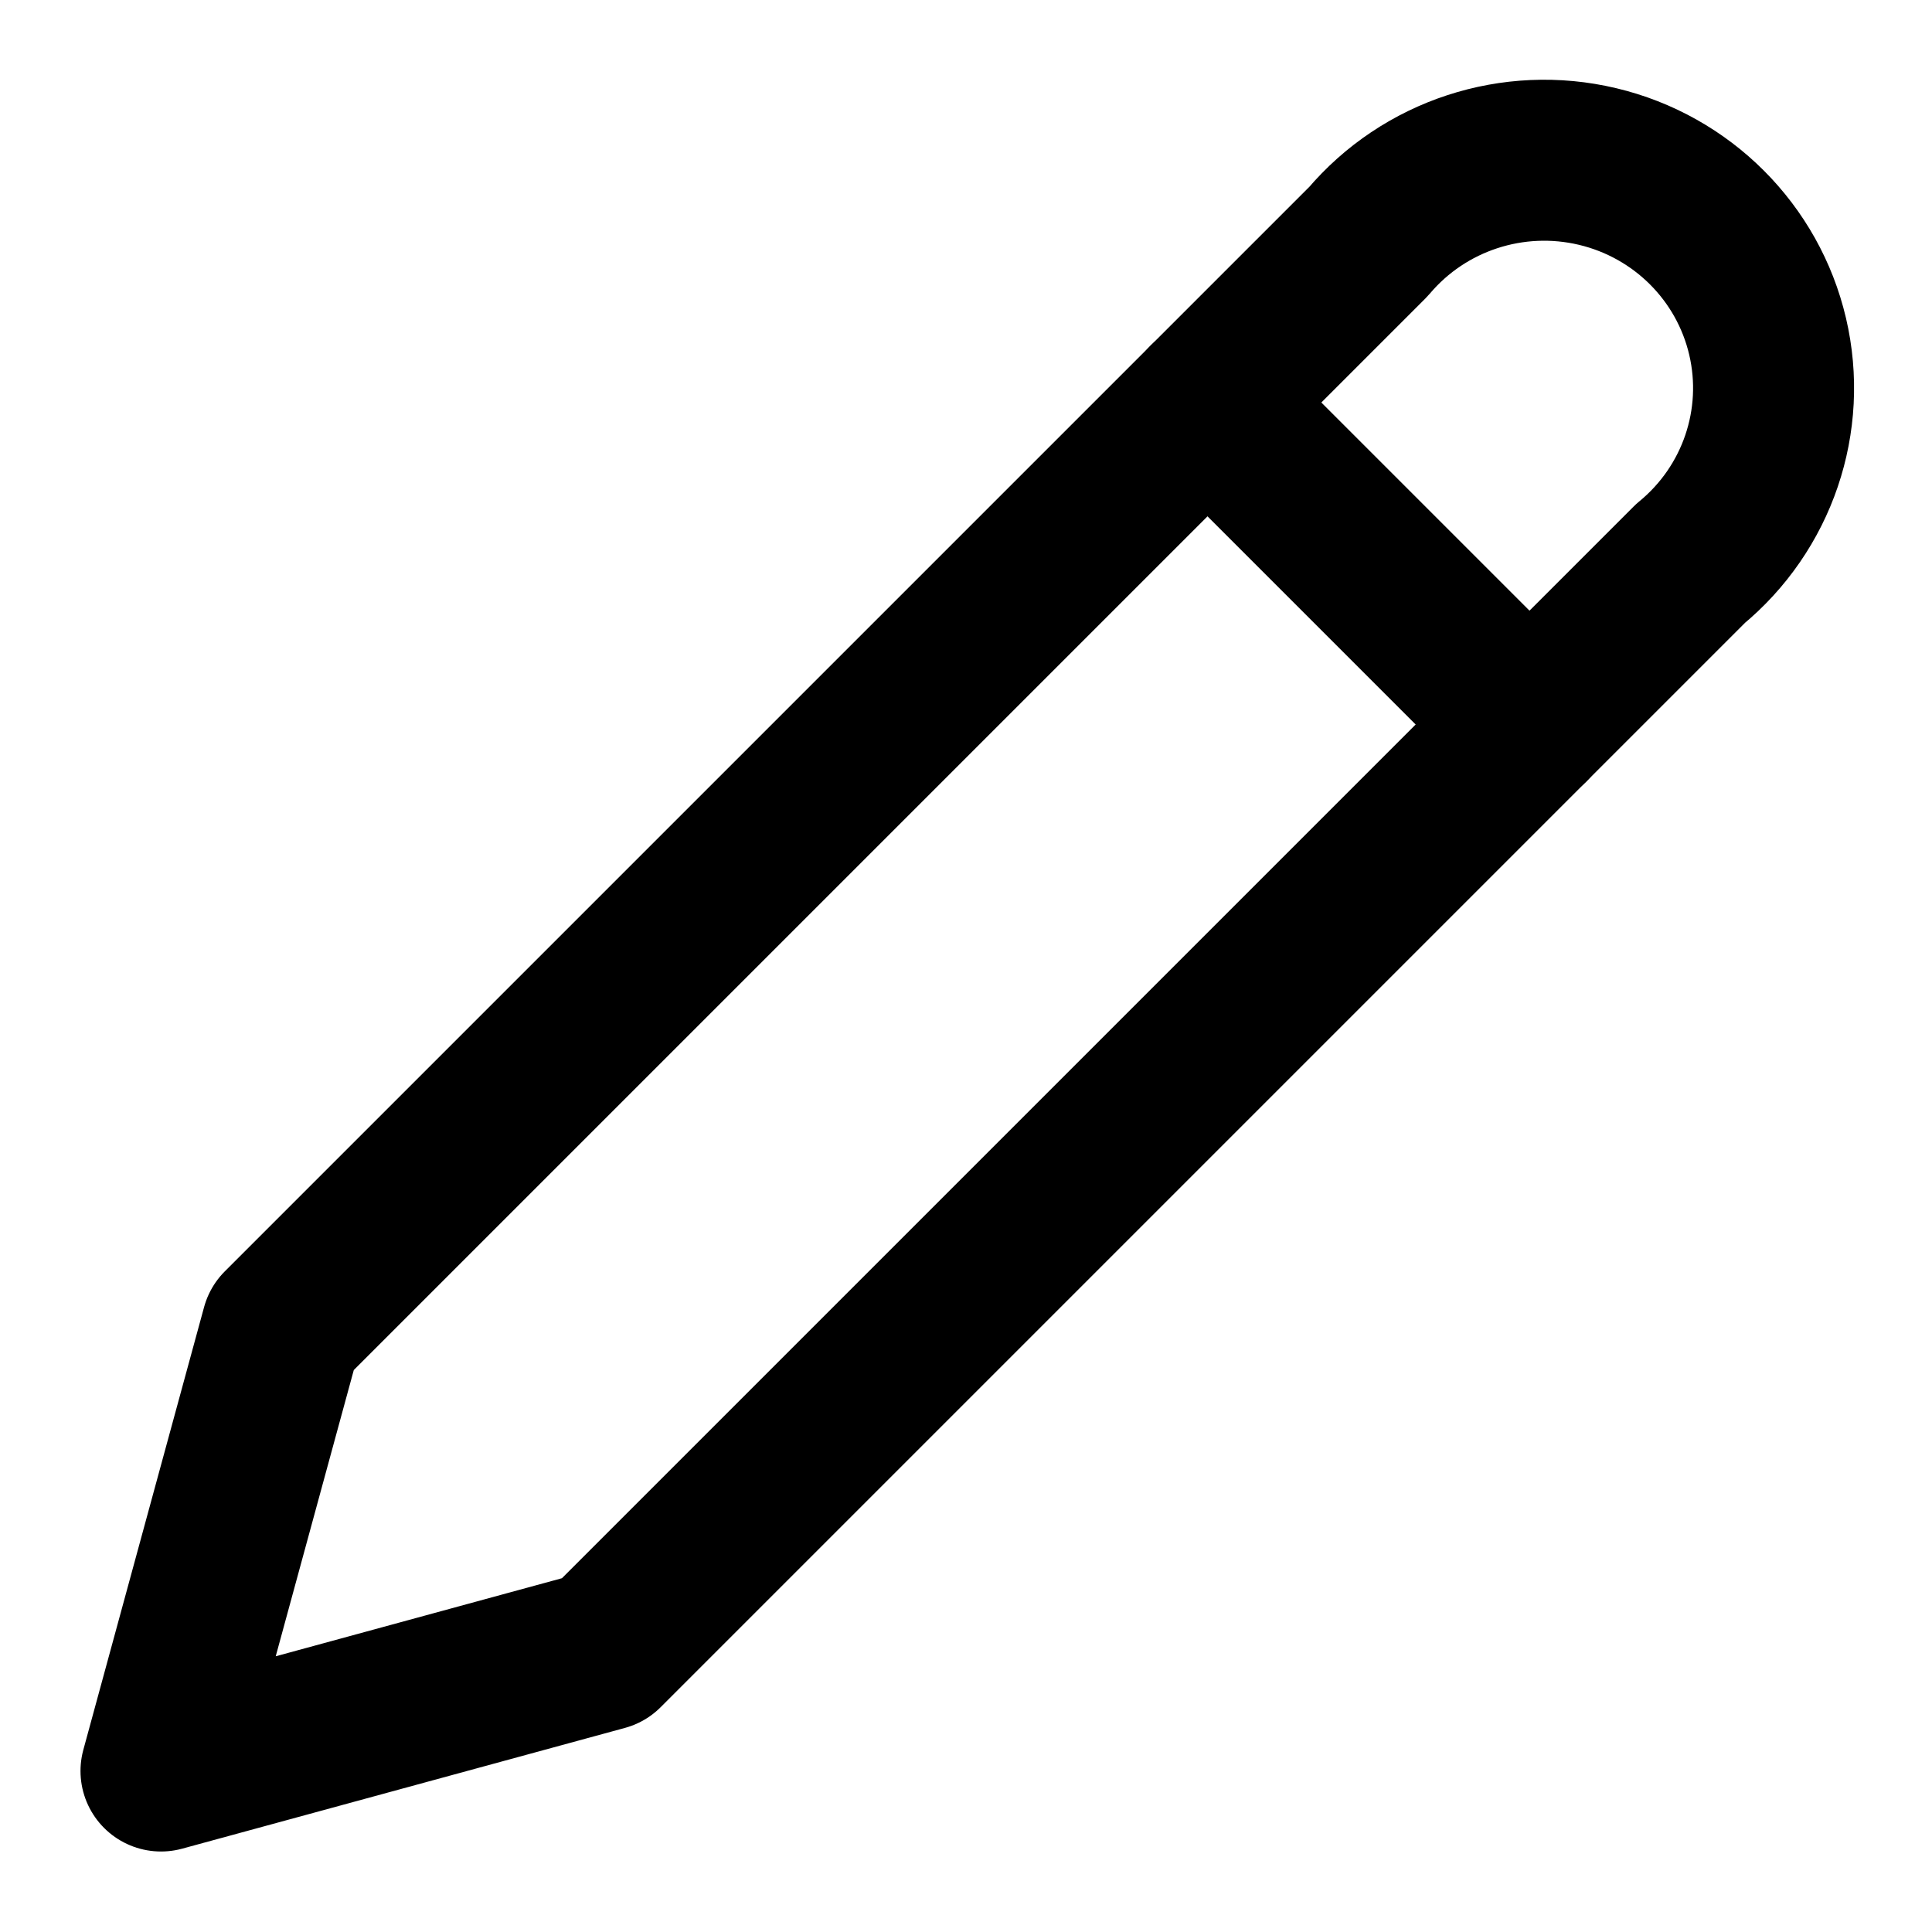
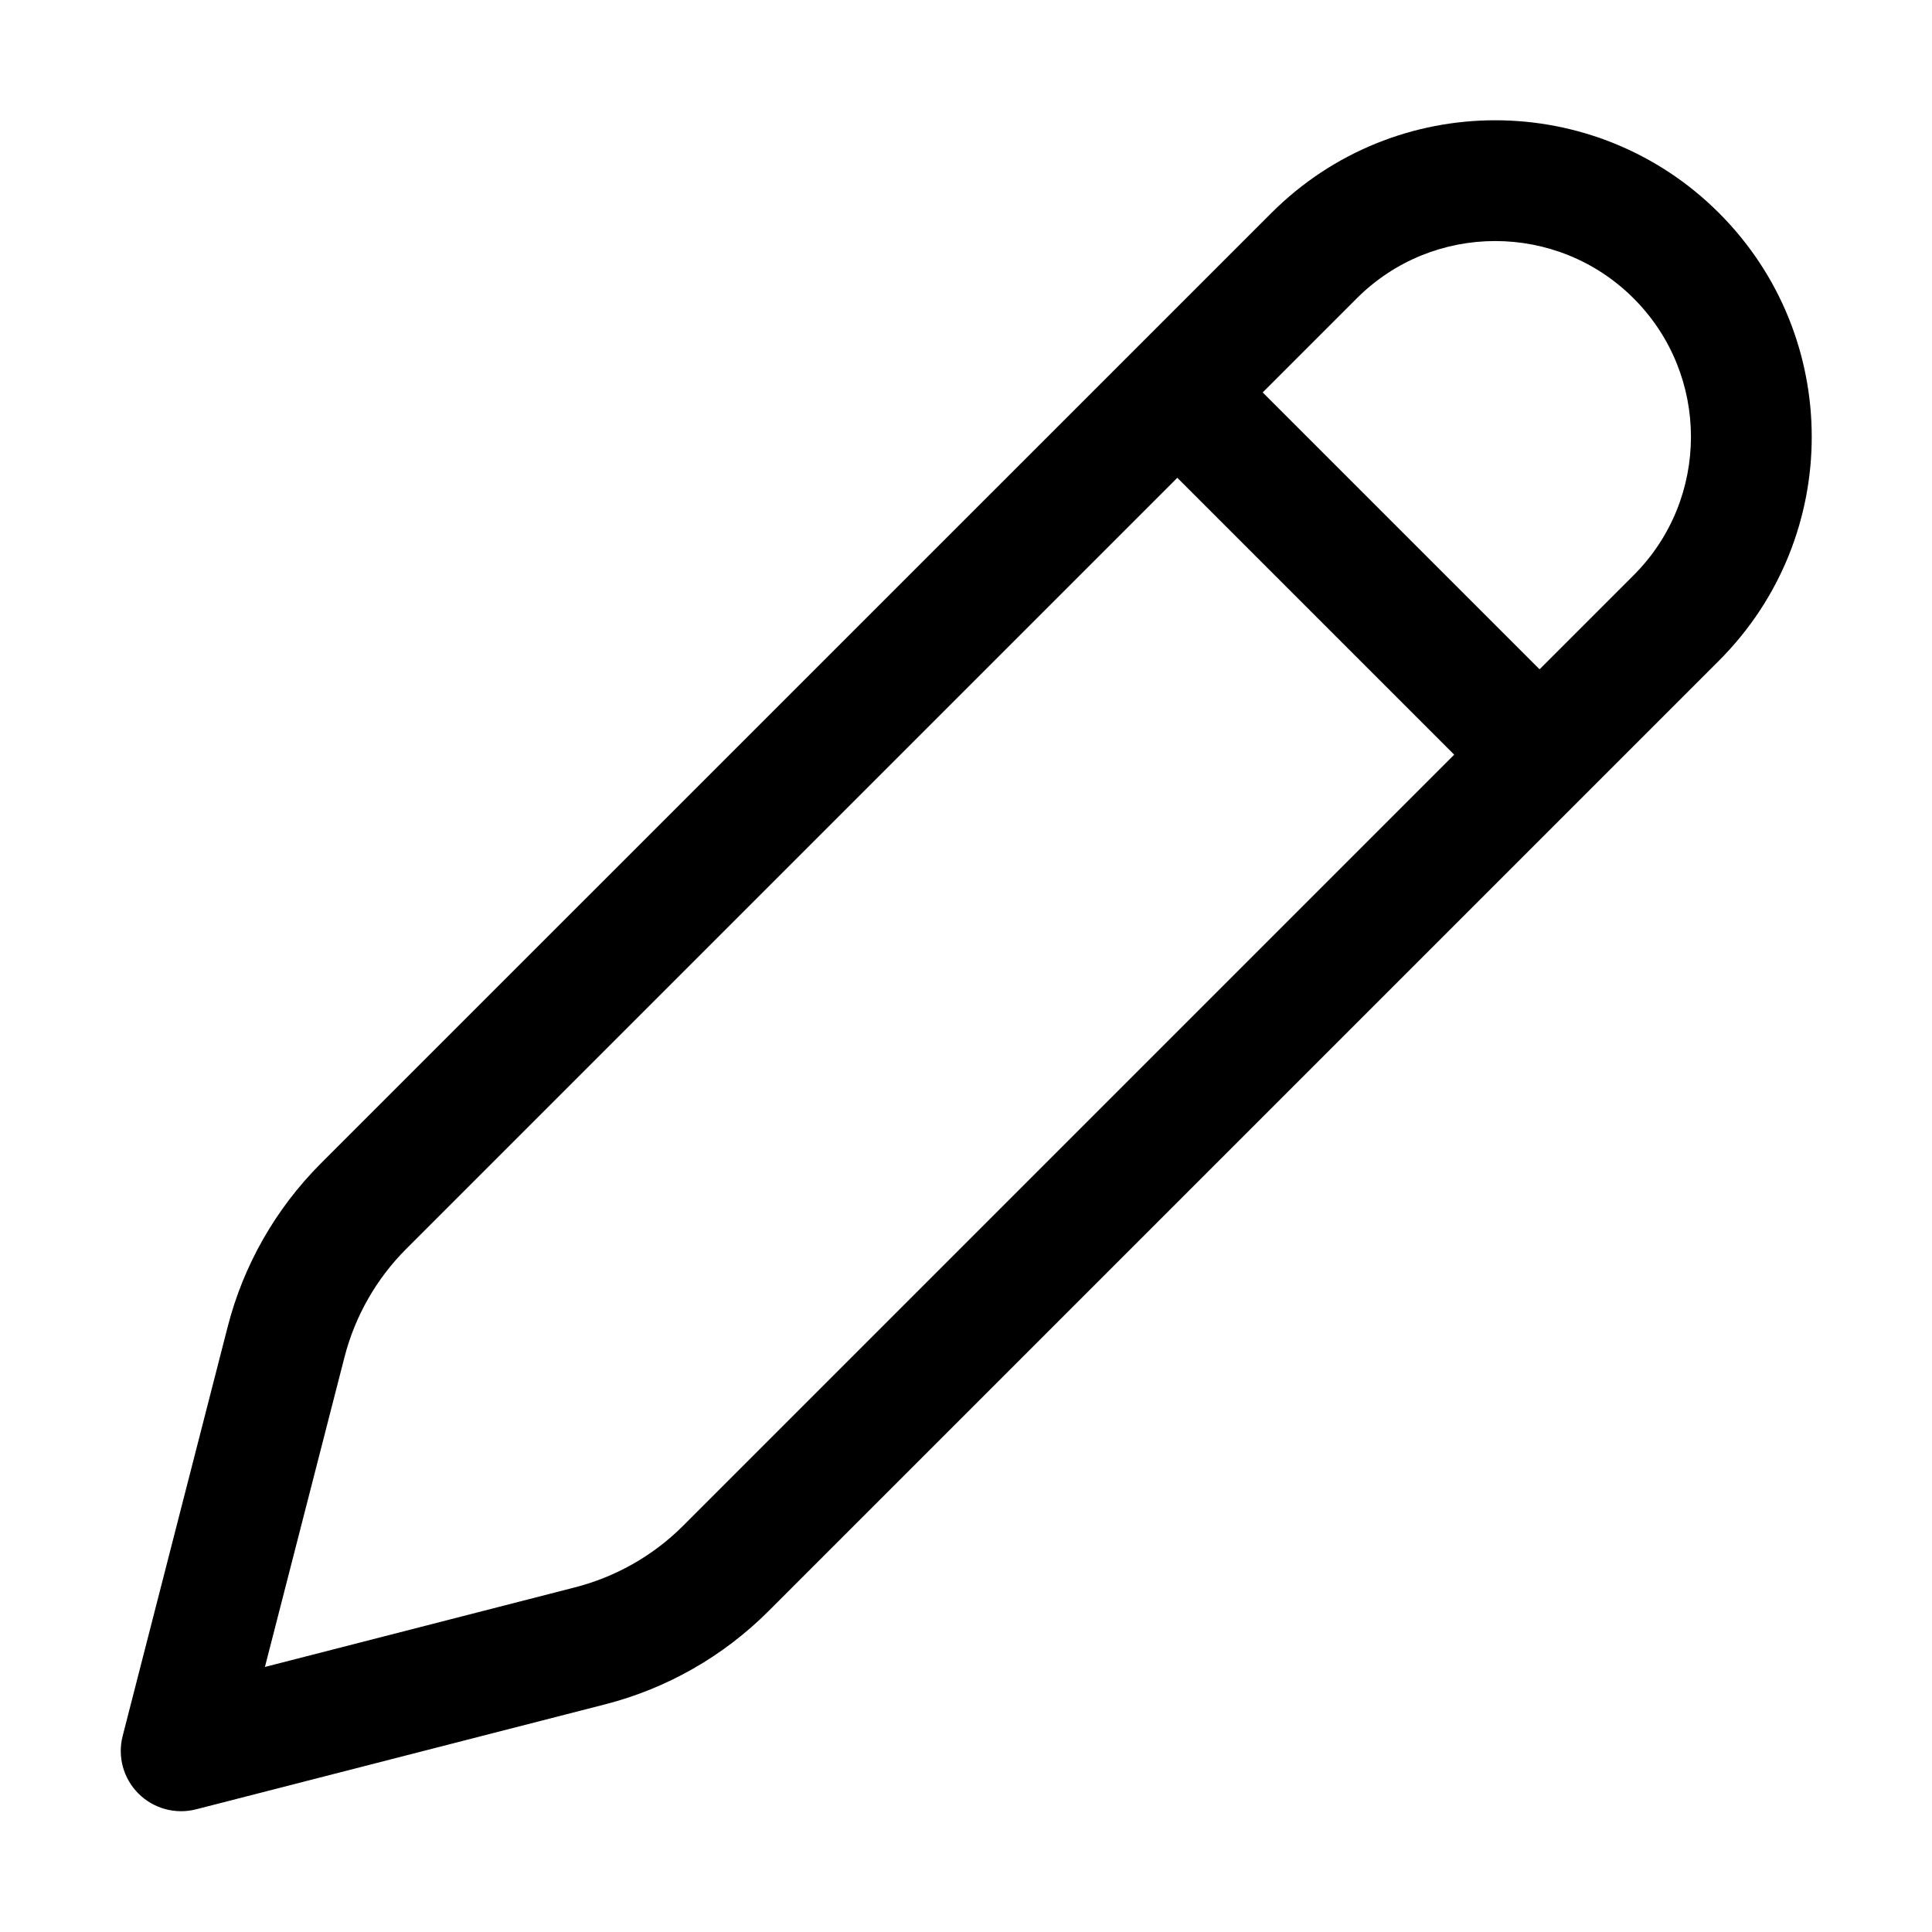
- <svg xmlns="http://www.w3.org/2000/svg" width="24" height="24" viewBox="0 0 24 24" fill="none" stroke="currentColor" stroke-width="2" stroke-linecap="round" stroke-linejoin="round">
-   <path d="M17 3a2.85 2.83 0 1 1 4 4L7.5 20.5 2 22l1.5-5.5Z" />
-   <path d="m15 5 4 4" />
+ <svg xmlns="http://www.w3.org/2000/svg" width="16" height="16" viewBox="0 0 16 16" fill="currentColor">
+   <path d="M14.236 1.764C13.212 0.74 11.553 0.74 10.529 1.764L2.657 9.635C2.283 10.01 2.016 10.477 1.885 10.99L1.016 14.376C0.972 14.547 1.021 14.728 1.146 14.853C1.271 14.978 1.453 15.028 1.624 14.984L5.01 14.115C5.522 13.984 5.99 13.717 6.364 13.343L14.236 5.471C15.26 4.447 15.26 2.788 14.236 1.764ZM11.236 2.471C11.869 1.838 12.896 1.838 13.529 2.471C14.162 3.104 14.162 4.131 13.529 4.764L12.75 5.543L10.457 3.25L11.236 2.471ZM9.75 3.957L12.043 6.25L5.657 12.636C5.41 12.883 5.1 13.059 4.761 13.146L2.194 13.805L2.853 11.239C2.94 10.9 3.117 10.59 3.364 10.343L9.75 3.957Z" />
</svg>
